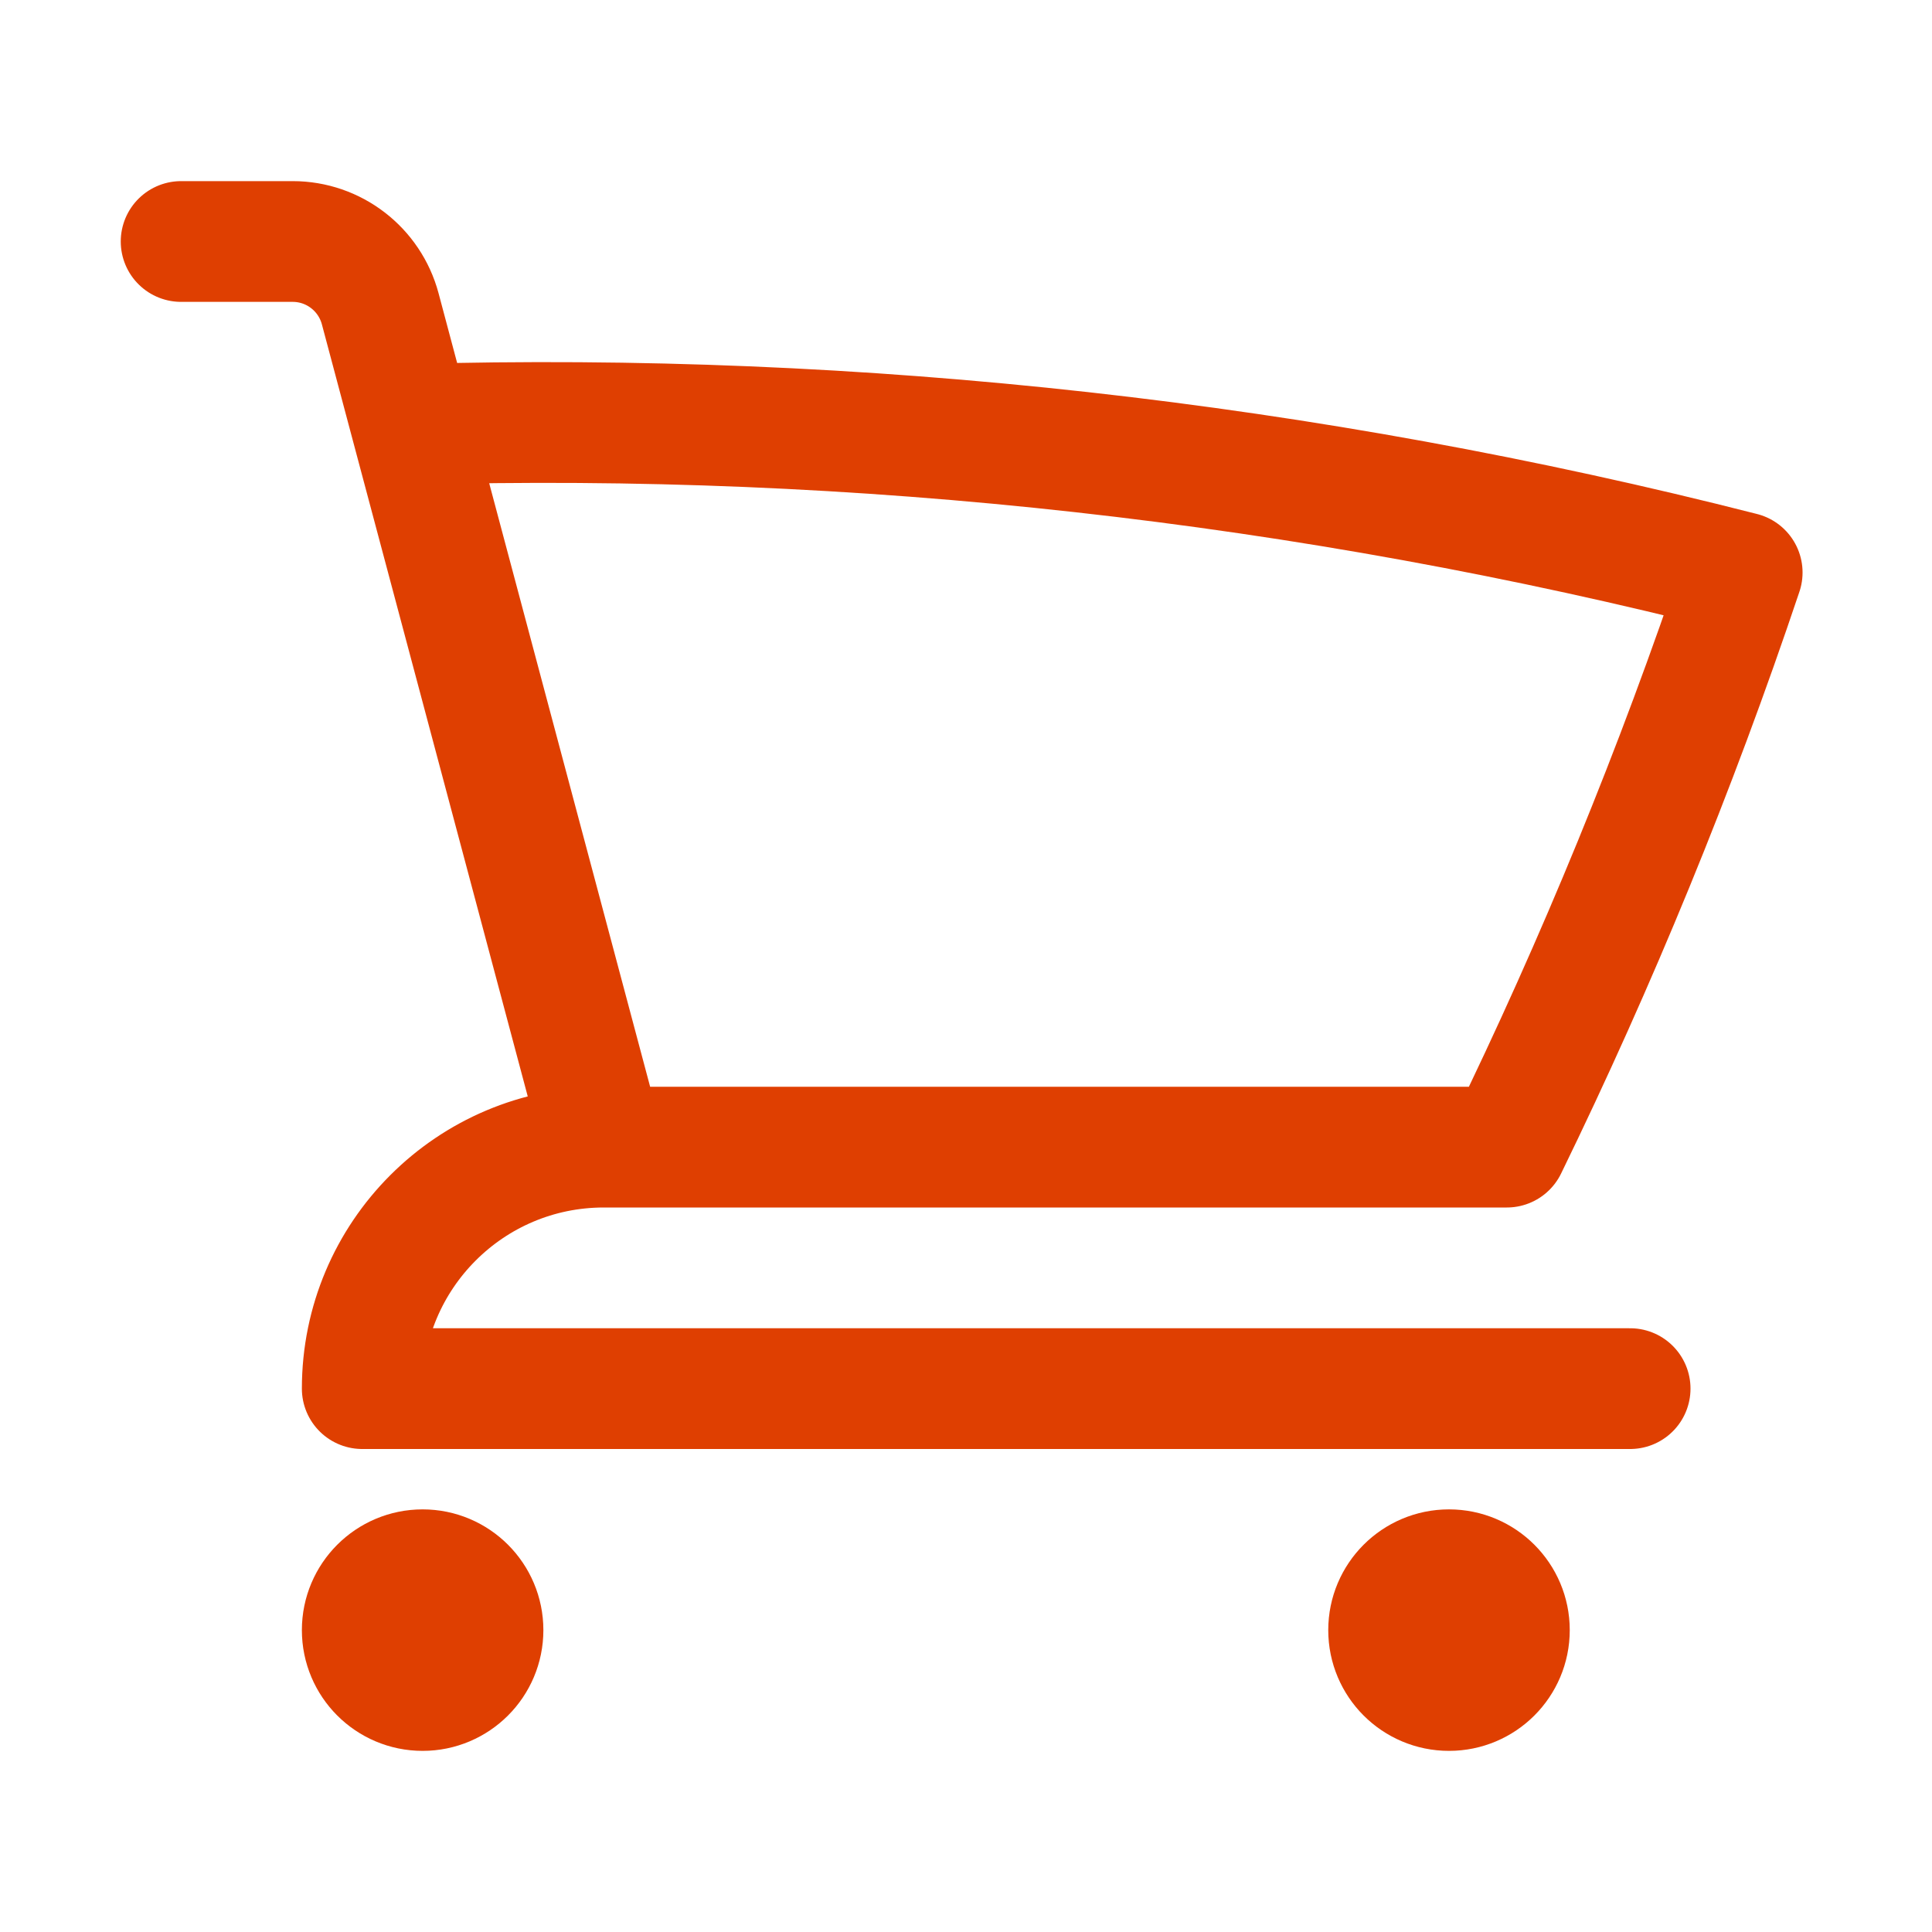
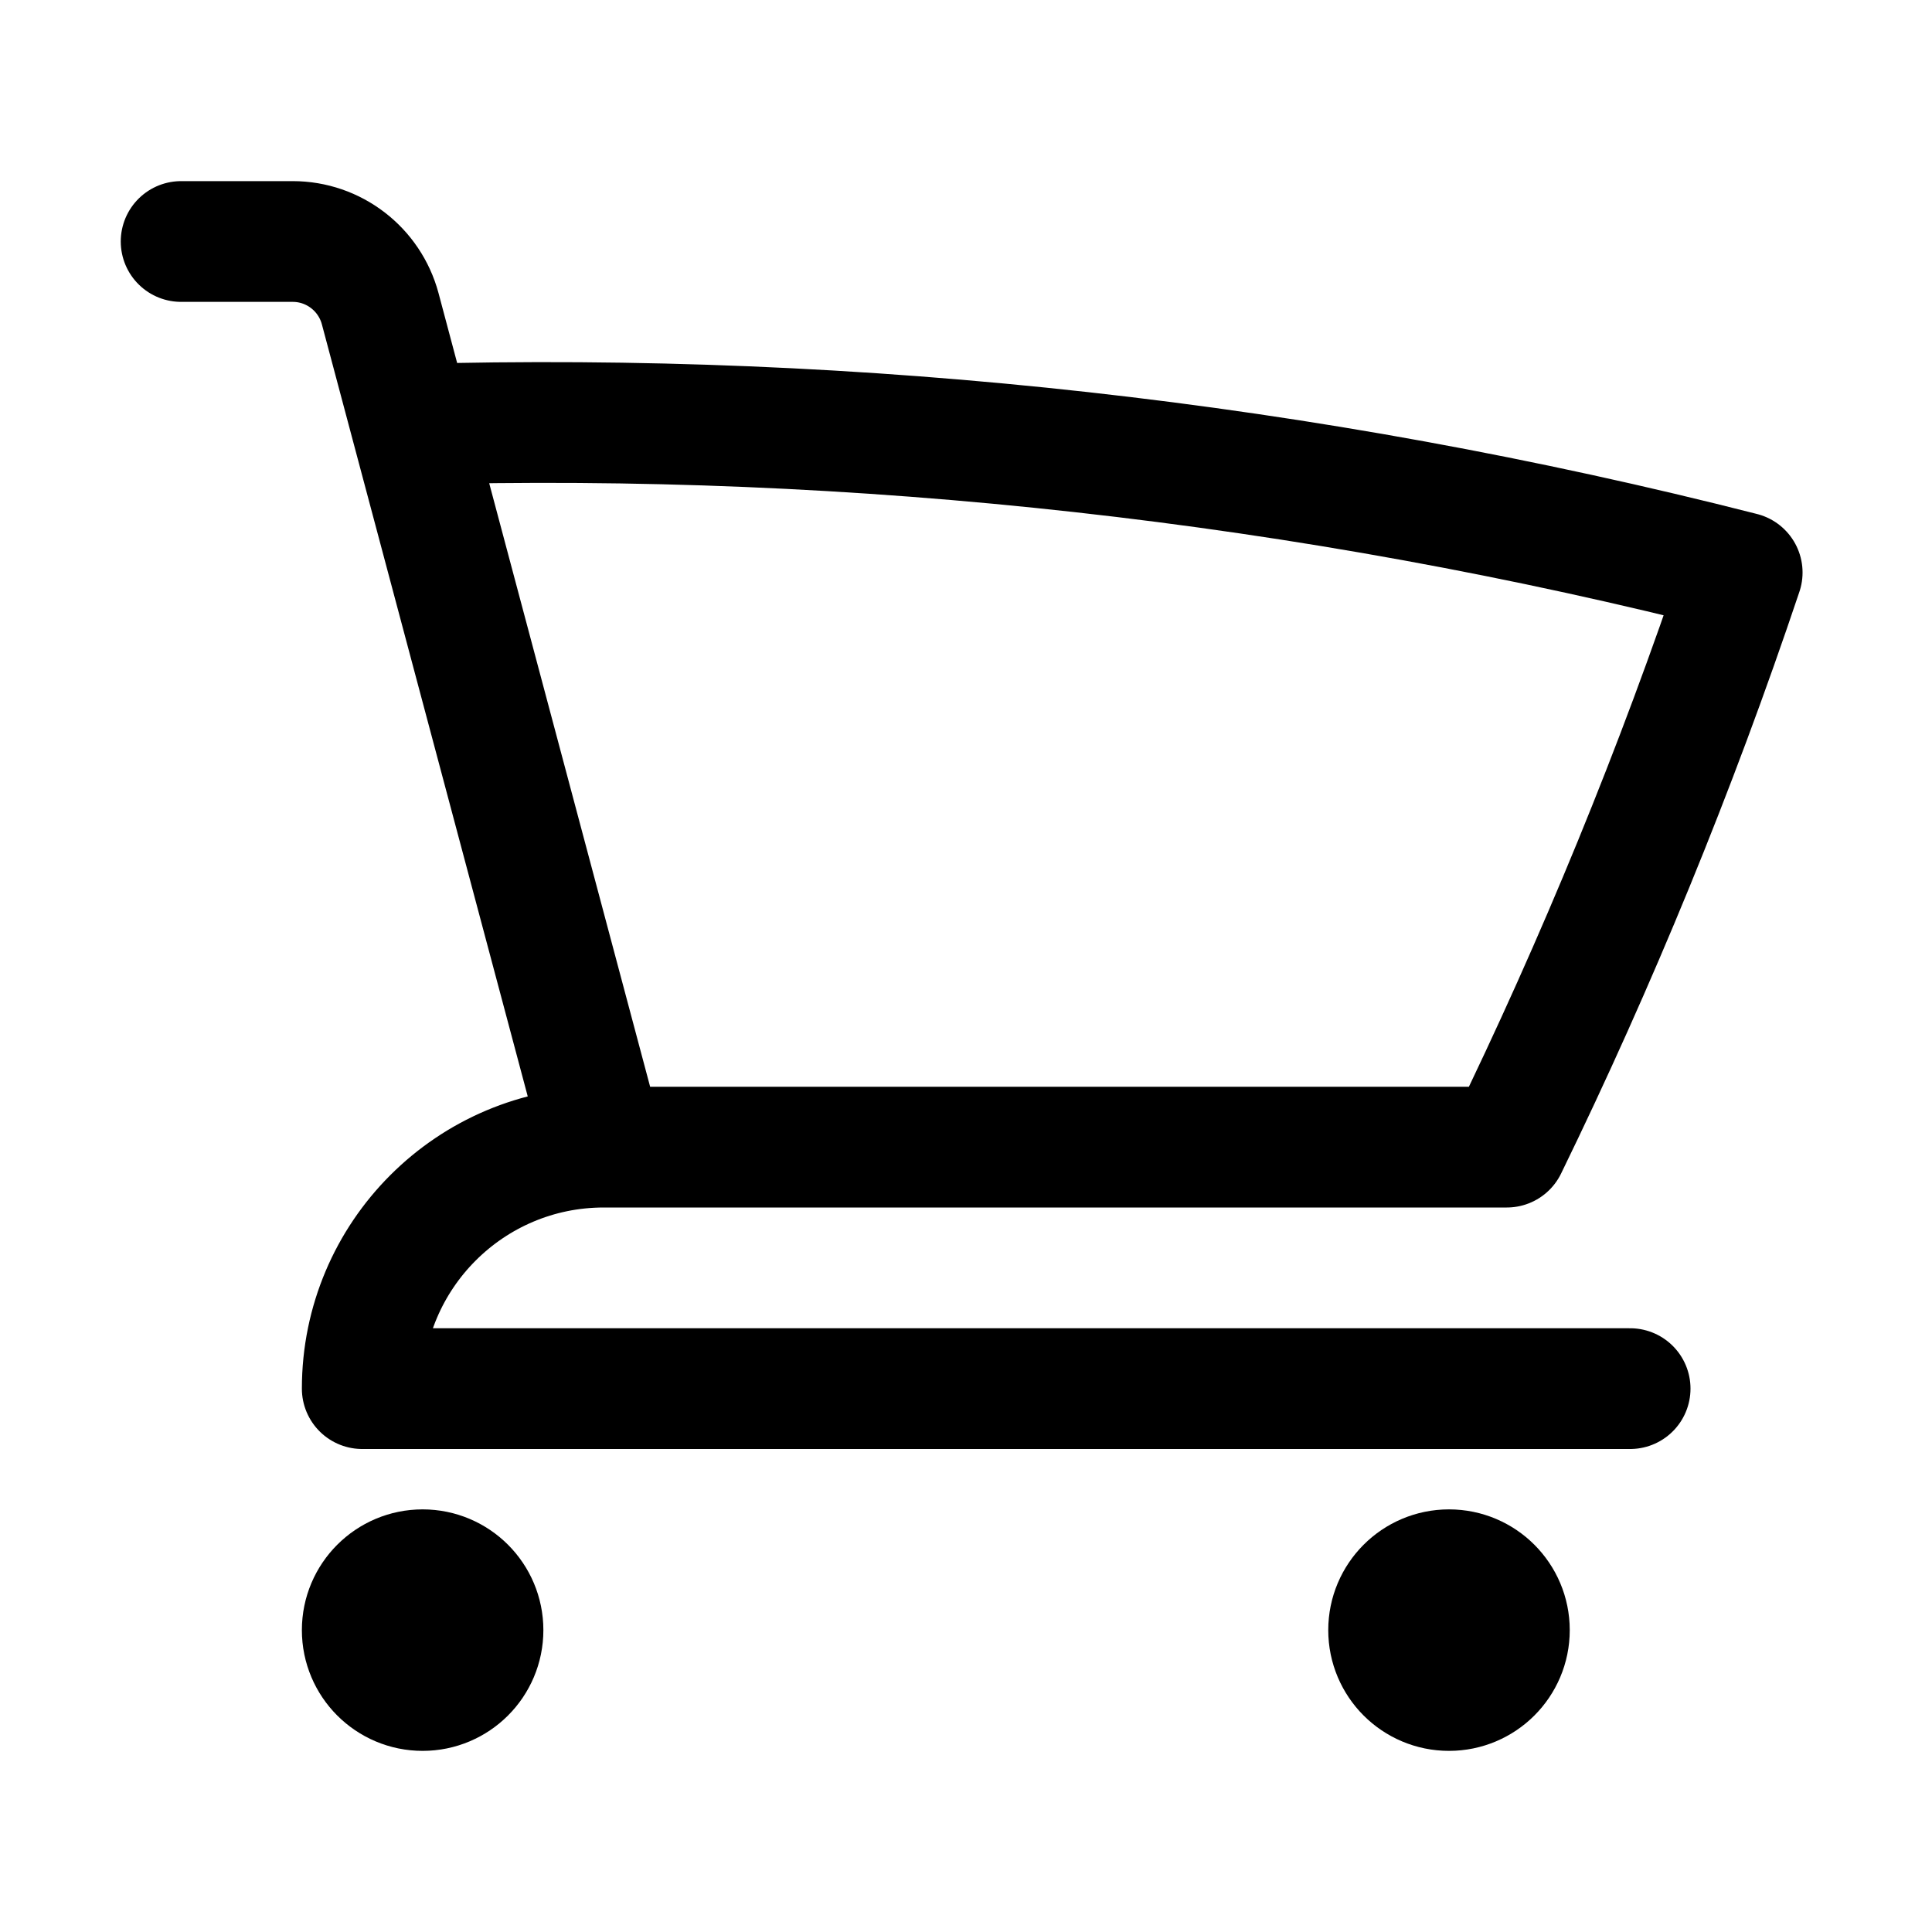
- <svg xmlns="http://www.w3.org/2000/svg" fill="none" viewBox="0 0 24 24" stroke-width="1.5" stroke="#DF3F01" class="size-6" hover="white">
+ <svg xmlns="http://www.w3.org/2000/svg" fill="none" viewBox="0 0 24 24" stroke-width="1.5" stroke="currentcolor" class="size-6" hover="white">
  <path stroke-linecap="round" stroke-linejoin="round" d="M2.25 3h1.386c.51 0 .955.343 1.087.835l.383 1.437M7.5 14.25a3 3 0 0 0-3 3h15.75m-12.75-3h11.218c1.121-2.3 2.1-4.684 2.924-7.138a60.114 60.114 0 0 0-16.536-1.84M7.5 14.25 5.106 5.272M6 20.25a.75.75 0 1 1-1.5 0 .75.75 0 0 1 1.5 0Zm12.75 0a.75.75 0 1 1-1.5 0 .75.75 0 0 1 1.5 0Z" />
</svg>
